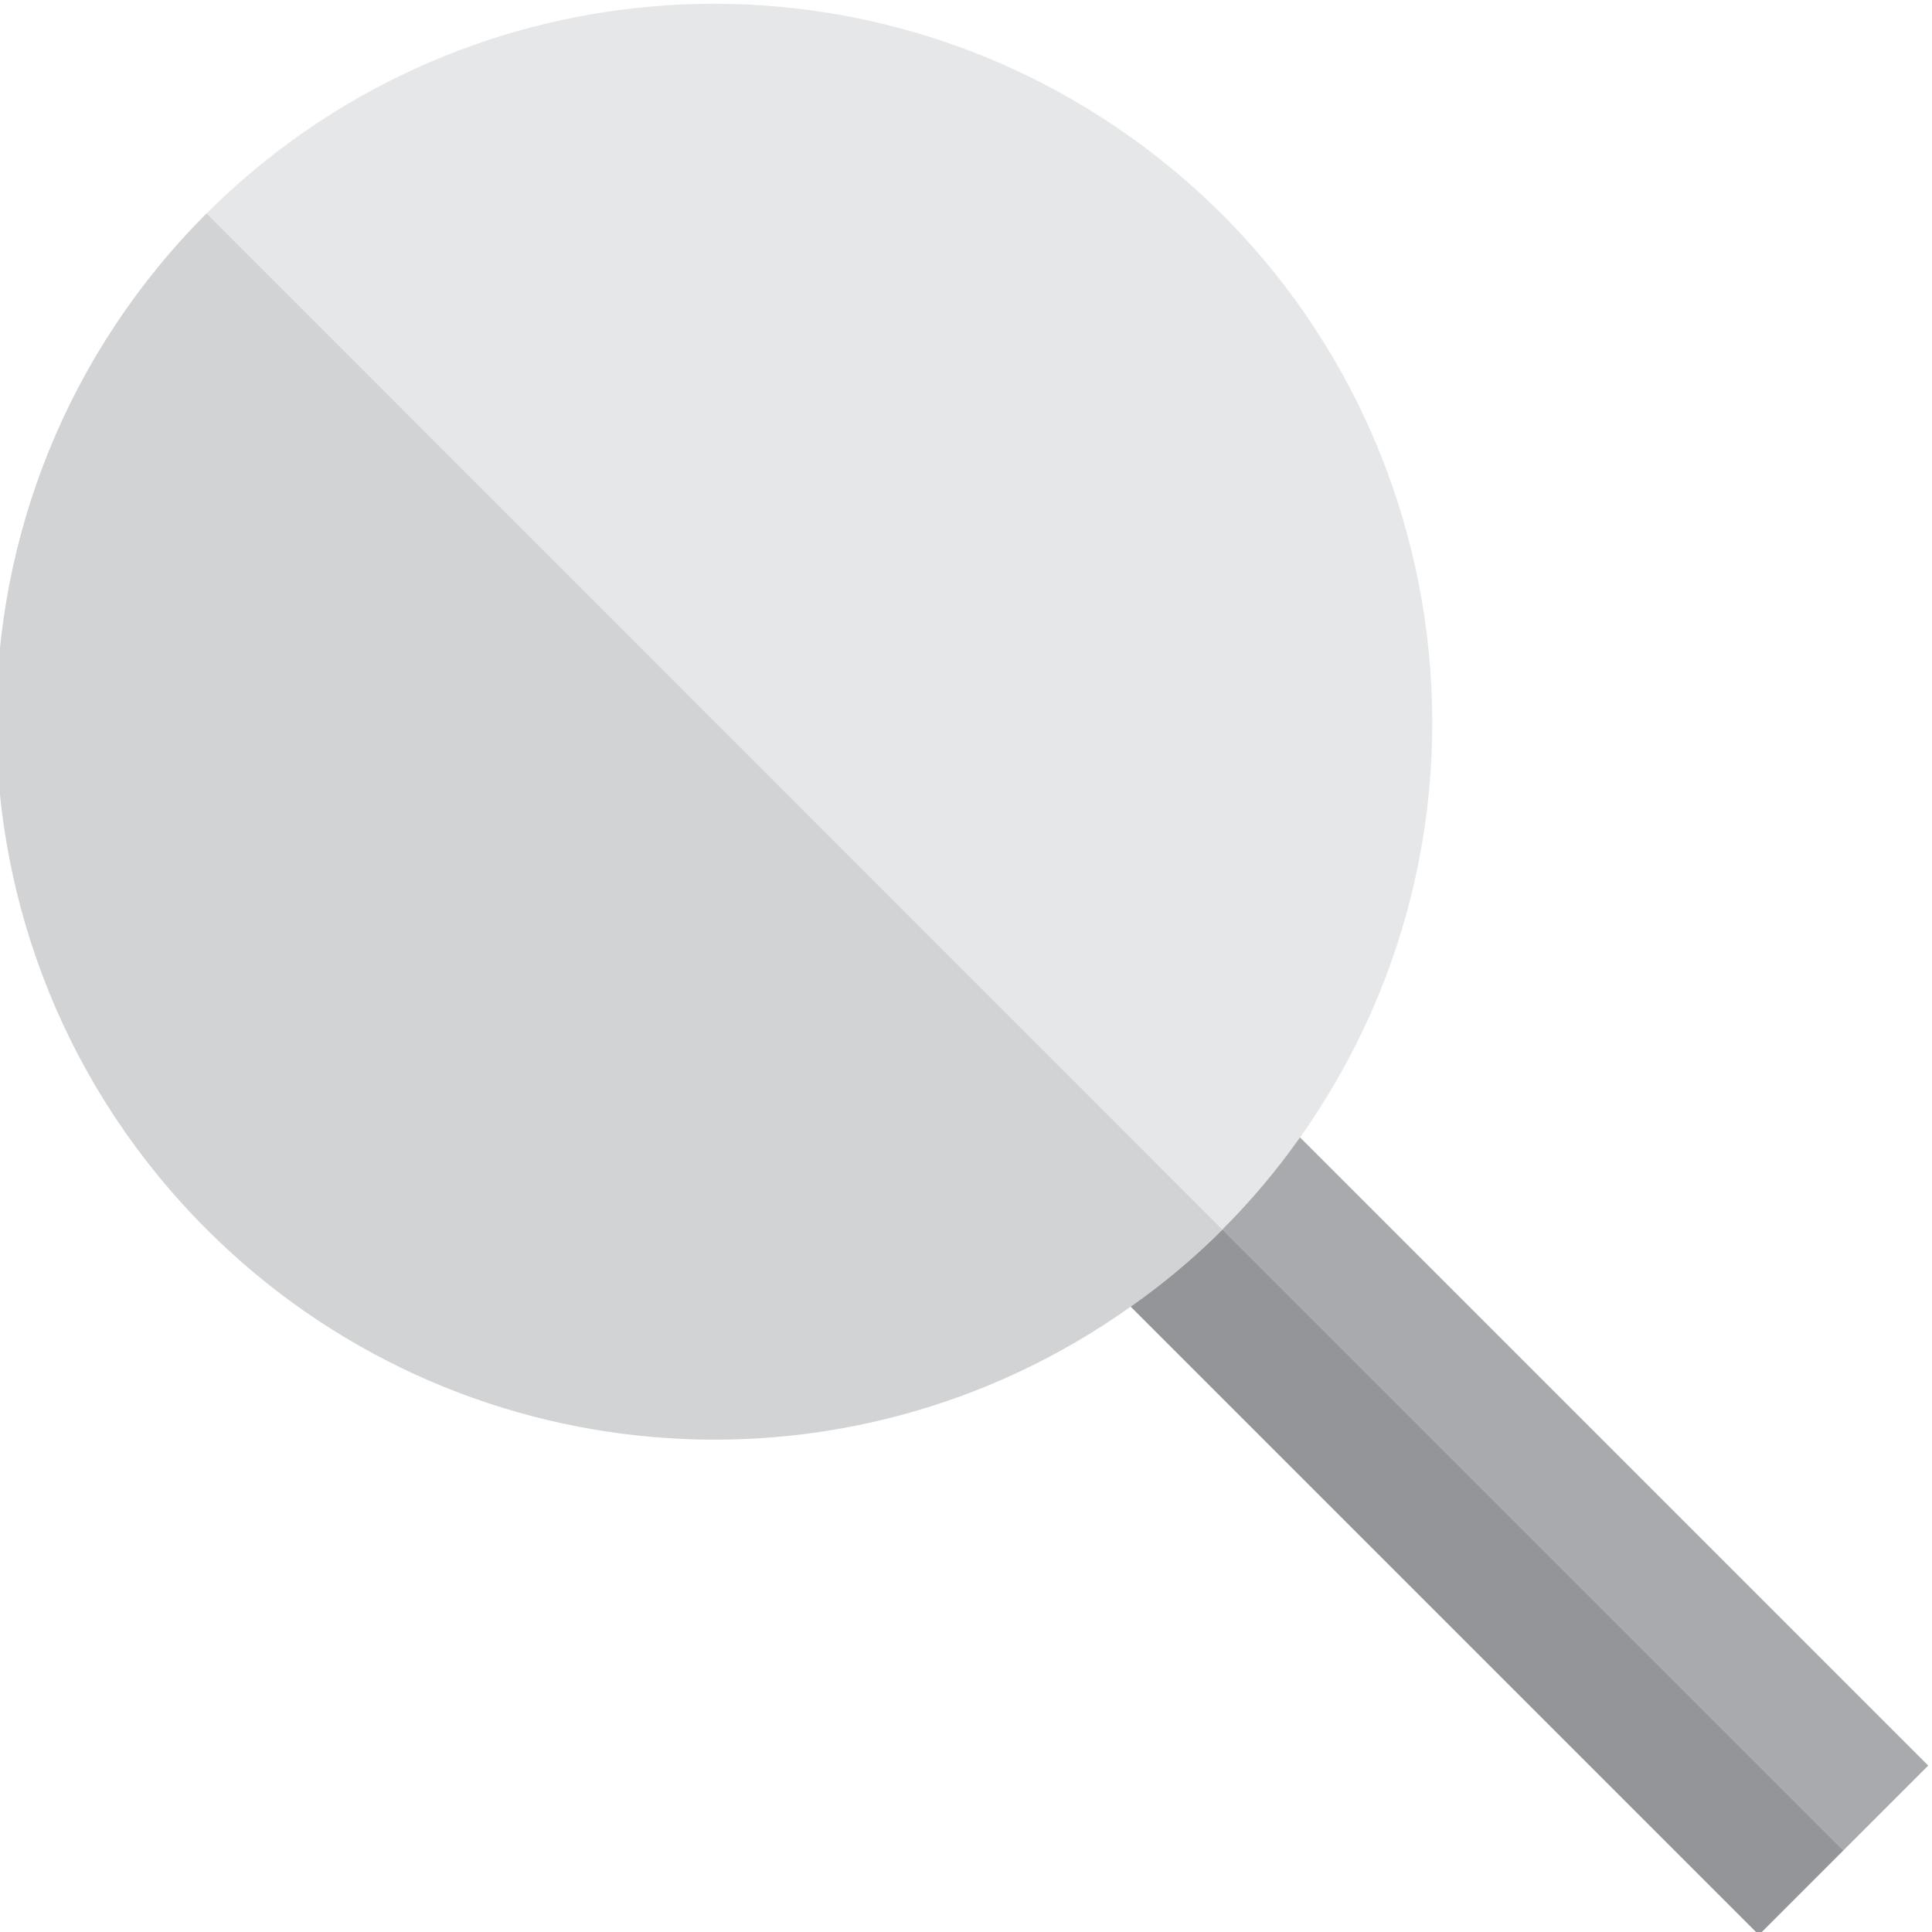
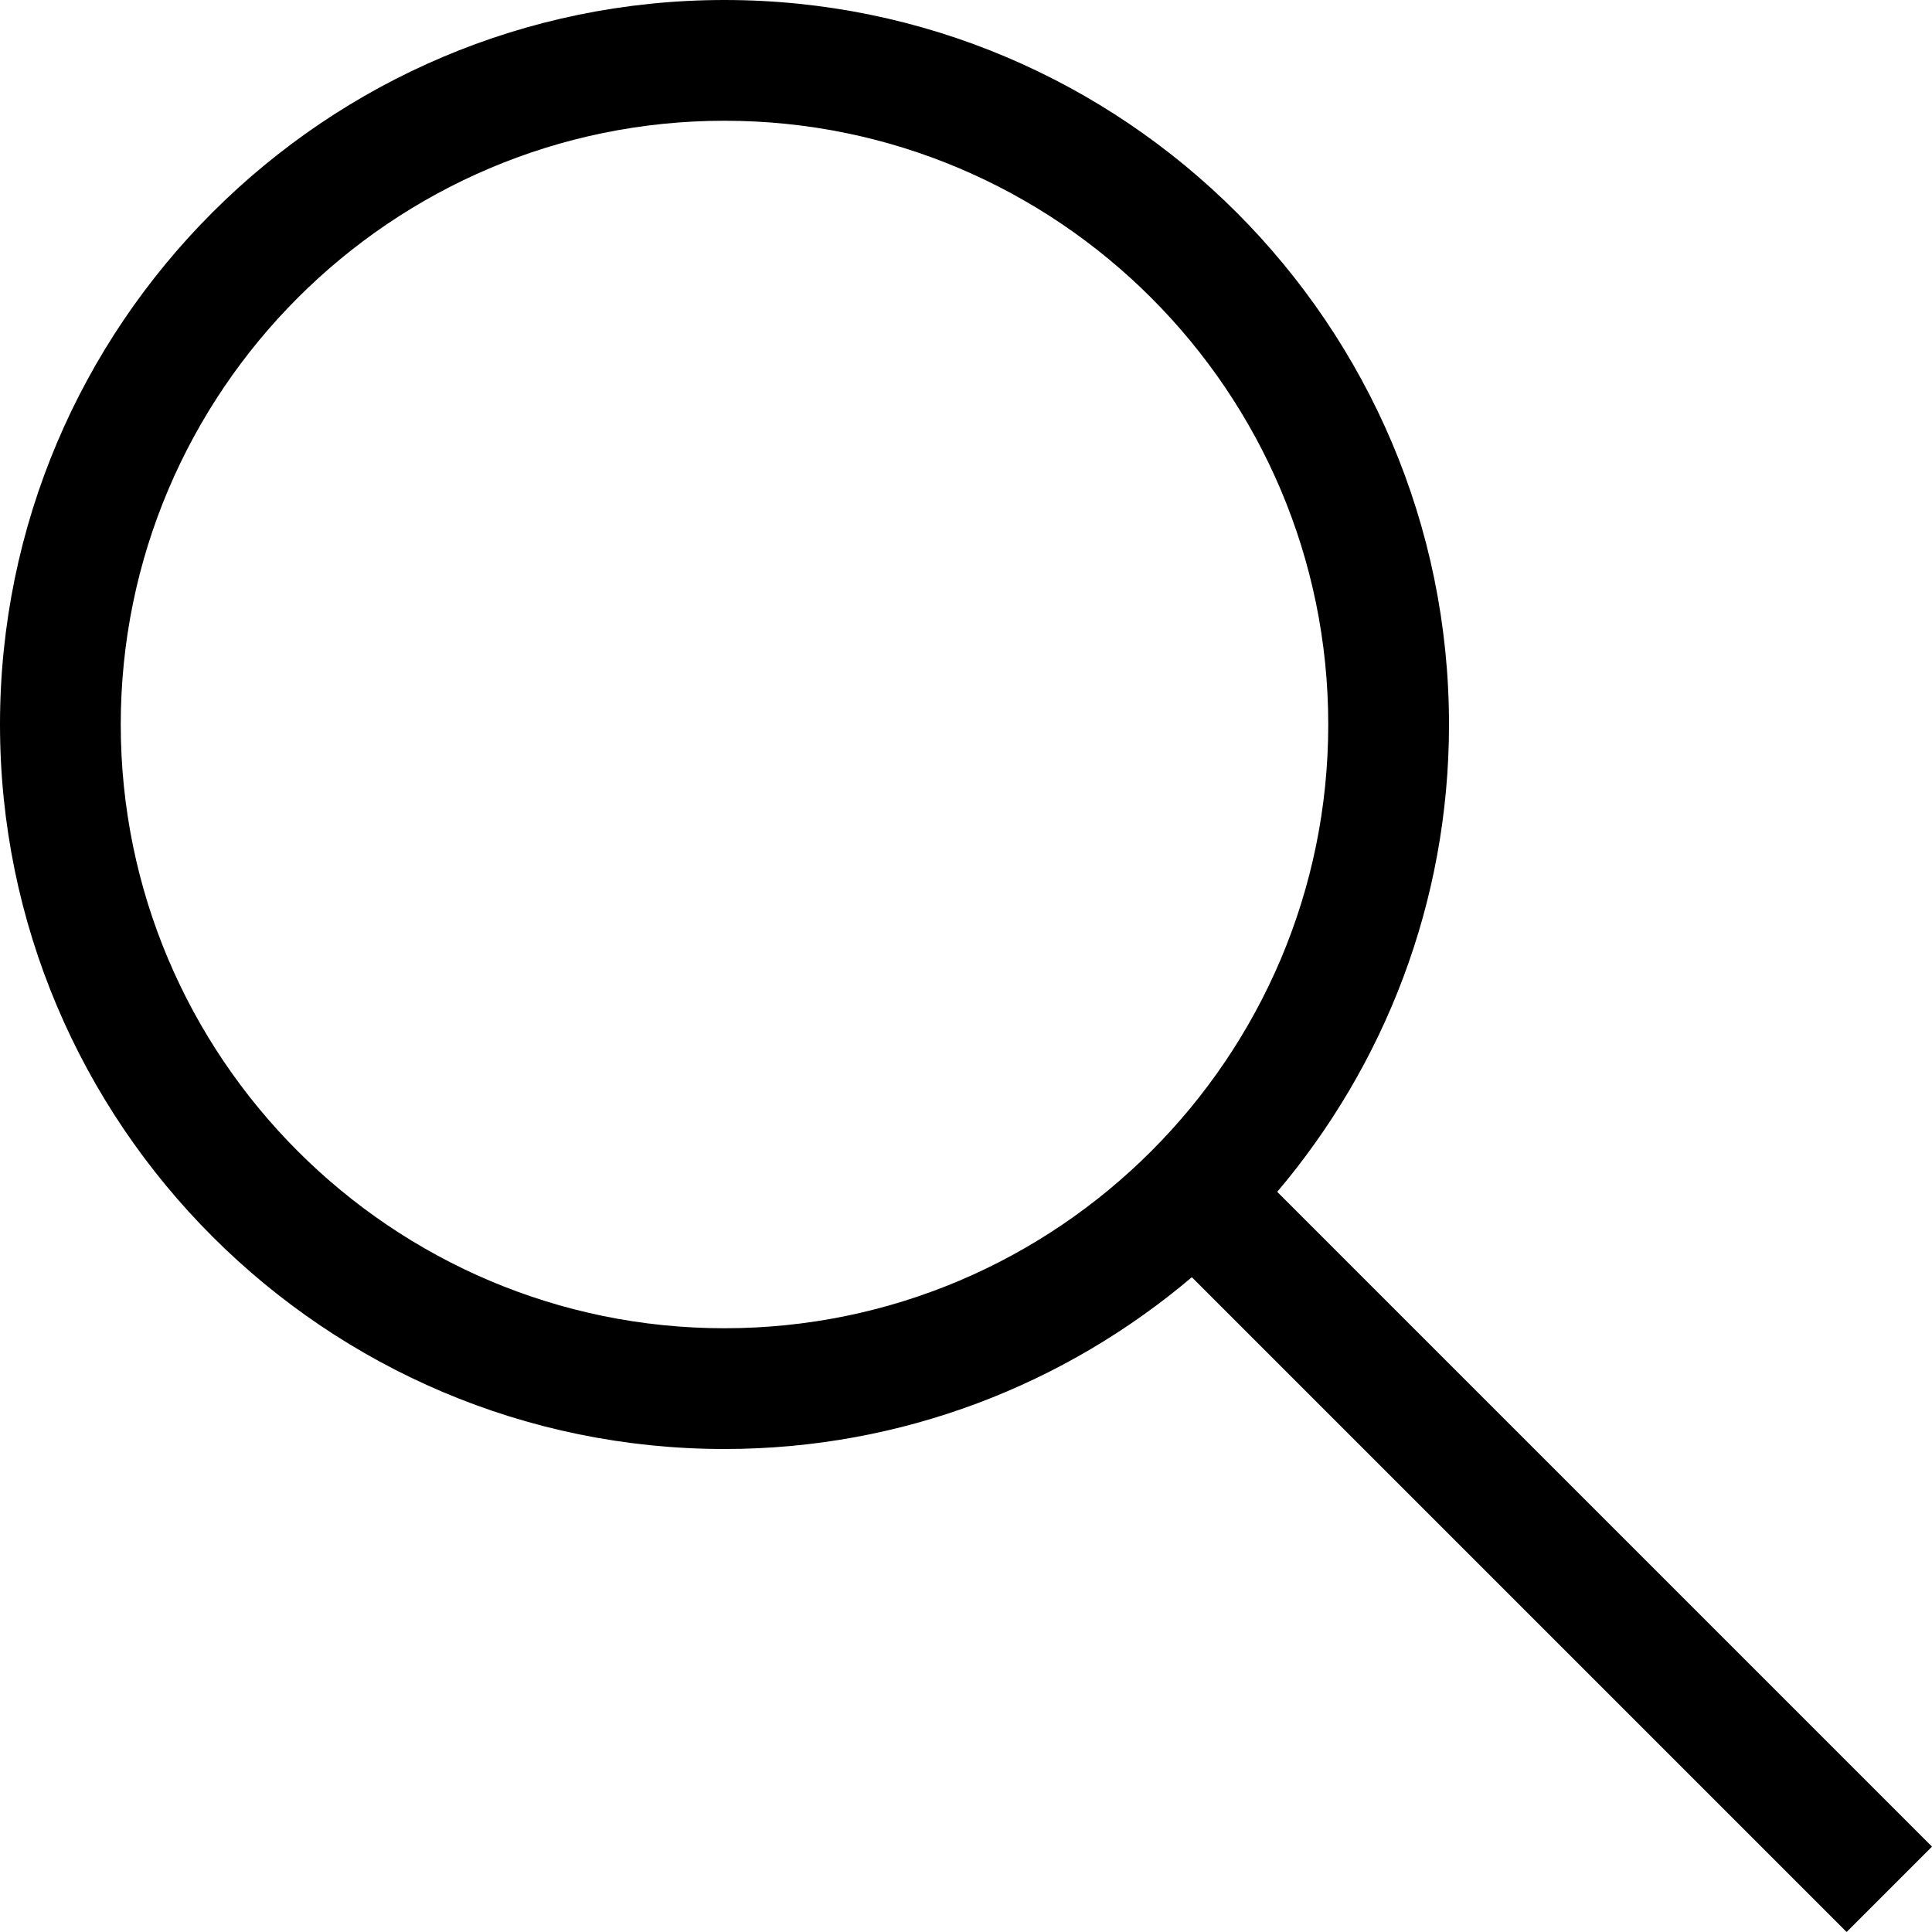
- <svg xmlns="http://www.w3.org/2000/svg" height="511pt" version="1.1" viewBox="1 0 512 511" width="511pt">
-   <g id="surface1">
-     <path d="M 55.766 325.289 C 121.449 390.977 224.961 399.637 300.645 345.777 C 309.328 339.66 317.465 332.805 324.969 325.289 L 55.766 56.031 C -18.586 130.383 -18.59 250.934 55.766 325.289 Z M 55.766 325.289 " style=" stroke:none;fill-rule:nonzero;fill:rgb(81.961%,82.745%,83.137%);fill-opacity:1;" />
-     <path d="M 325.023 325.289 C 332.539 317.785 339.395 309.645 345.512 300.961 C 406.301 215.164 386.023 96.328 300.223 35.543 C 224.609 -18.031 121.406 -9.379 55.766 56.031 Z M 325.023 325.289 " style=" stroke:none;fill-rule:nonzero;fill:rgb(90.196%,90.588%,90.98%);fill-opacity:1;" />
-     <path d="M 300.645 345.777 L 467.129 512.266 L 489.566 489.832 L 325.023 325.289 C 317.504 332.809 309.344 339.664 300.645 345.777 Z M 300.645 345.777 " style=" stroke:none;fill-rule:nonzero;fill:rgb(57.647%,58.431%,59.608%);fill-opacity:1;" />
-     <path d="M 325.023 325.289 L 489.566 489.832 L 512 467.398 L 345.512 300.91 C 339.395 309.594 332.539 317.73 325.023 325.238 Z M 325.023 325.289 " style=" stroke:none;fill-rule:nonzero;fill:rgb(66.275%,66.667%,67.843%);fill-opacity:1;" />
-   </g>
+ <svg xmlns="http://www.w3.org/2000/svg" id="Capa_1" enable-background="new 0 0 551.13 551.13" height="512" viewBox="0 0 551.13 551.13" width="512">
+   <path d="m551.13 526.776-186.785-186.785c30.506-36.023 49.003-82.523 49.003-133.317 0-113.967-92.708-206.674-206.674-206.674s-206.674 92.707-206.674 206.674 92.707 206.674 206.674 206.674c50.794 0 97.294-18.497 133.317-49.003l186.785 186.785s24.354-24.354 24.354-24.354zm-344.456-147.874c-94.961 0-172.228-77.267-172.228-172.228s77.267-172.228 172.228-172.228 172.228 77.267 172.228 172.228-77.267 172.228-172.228 172.228z" />
</svg>
